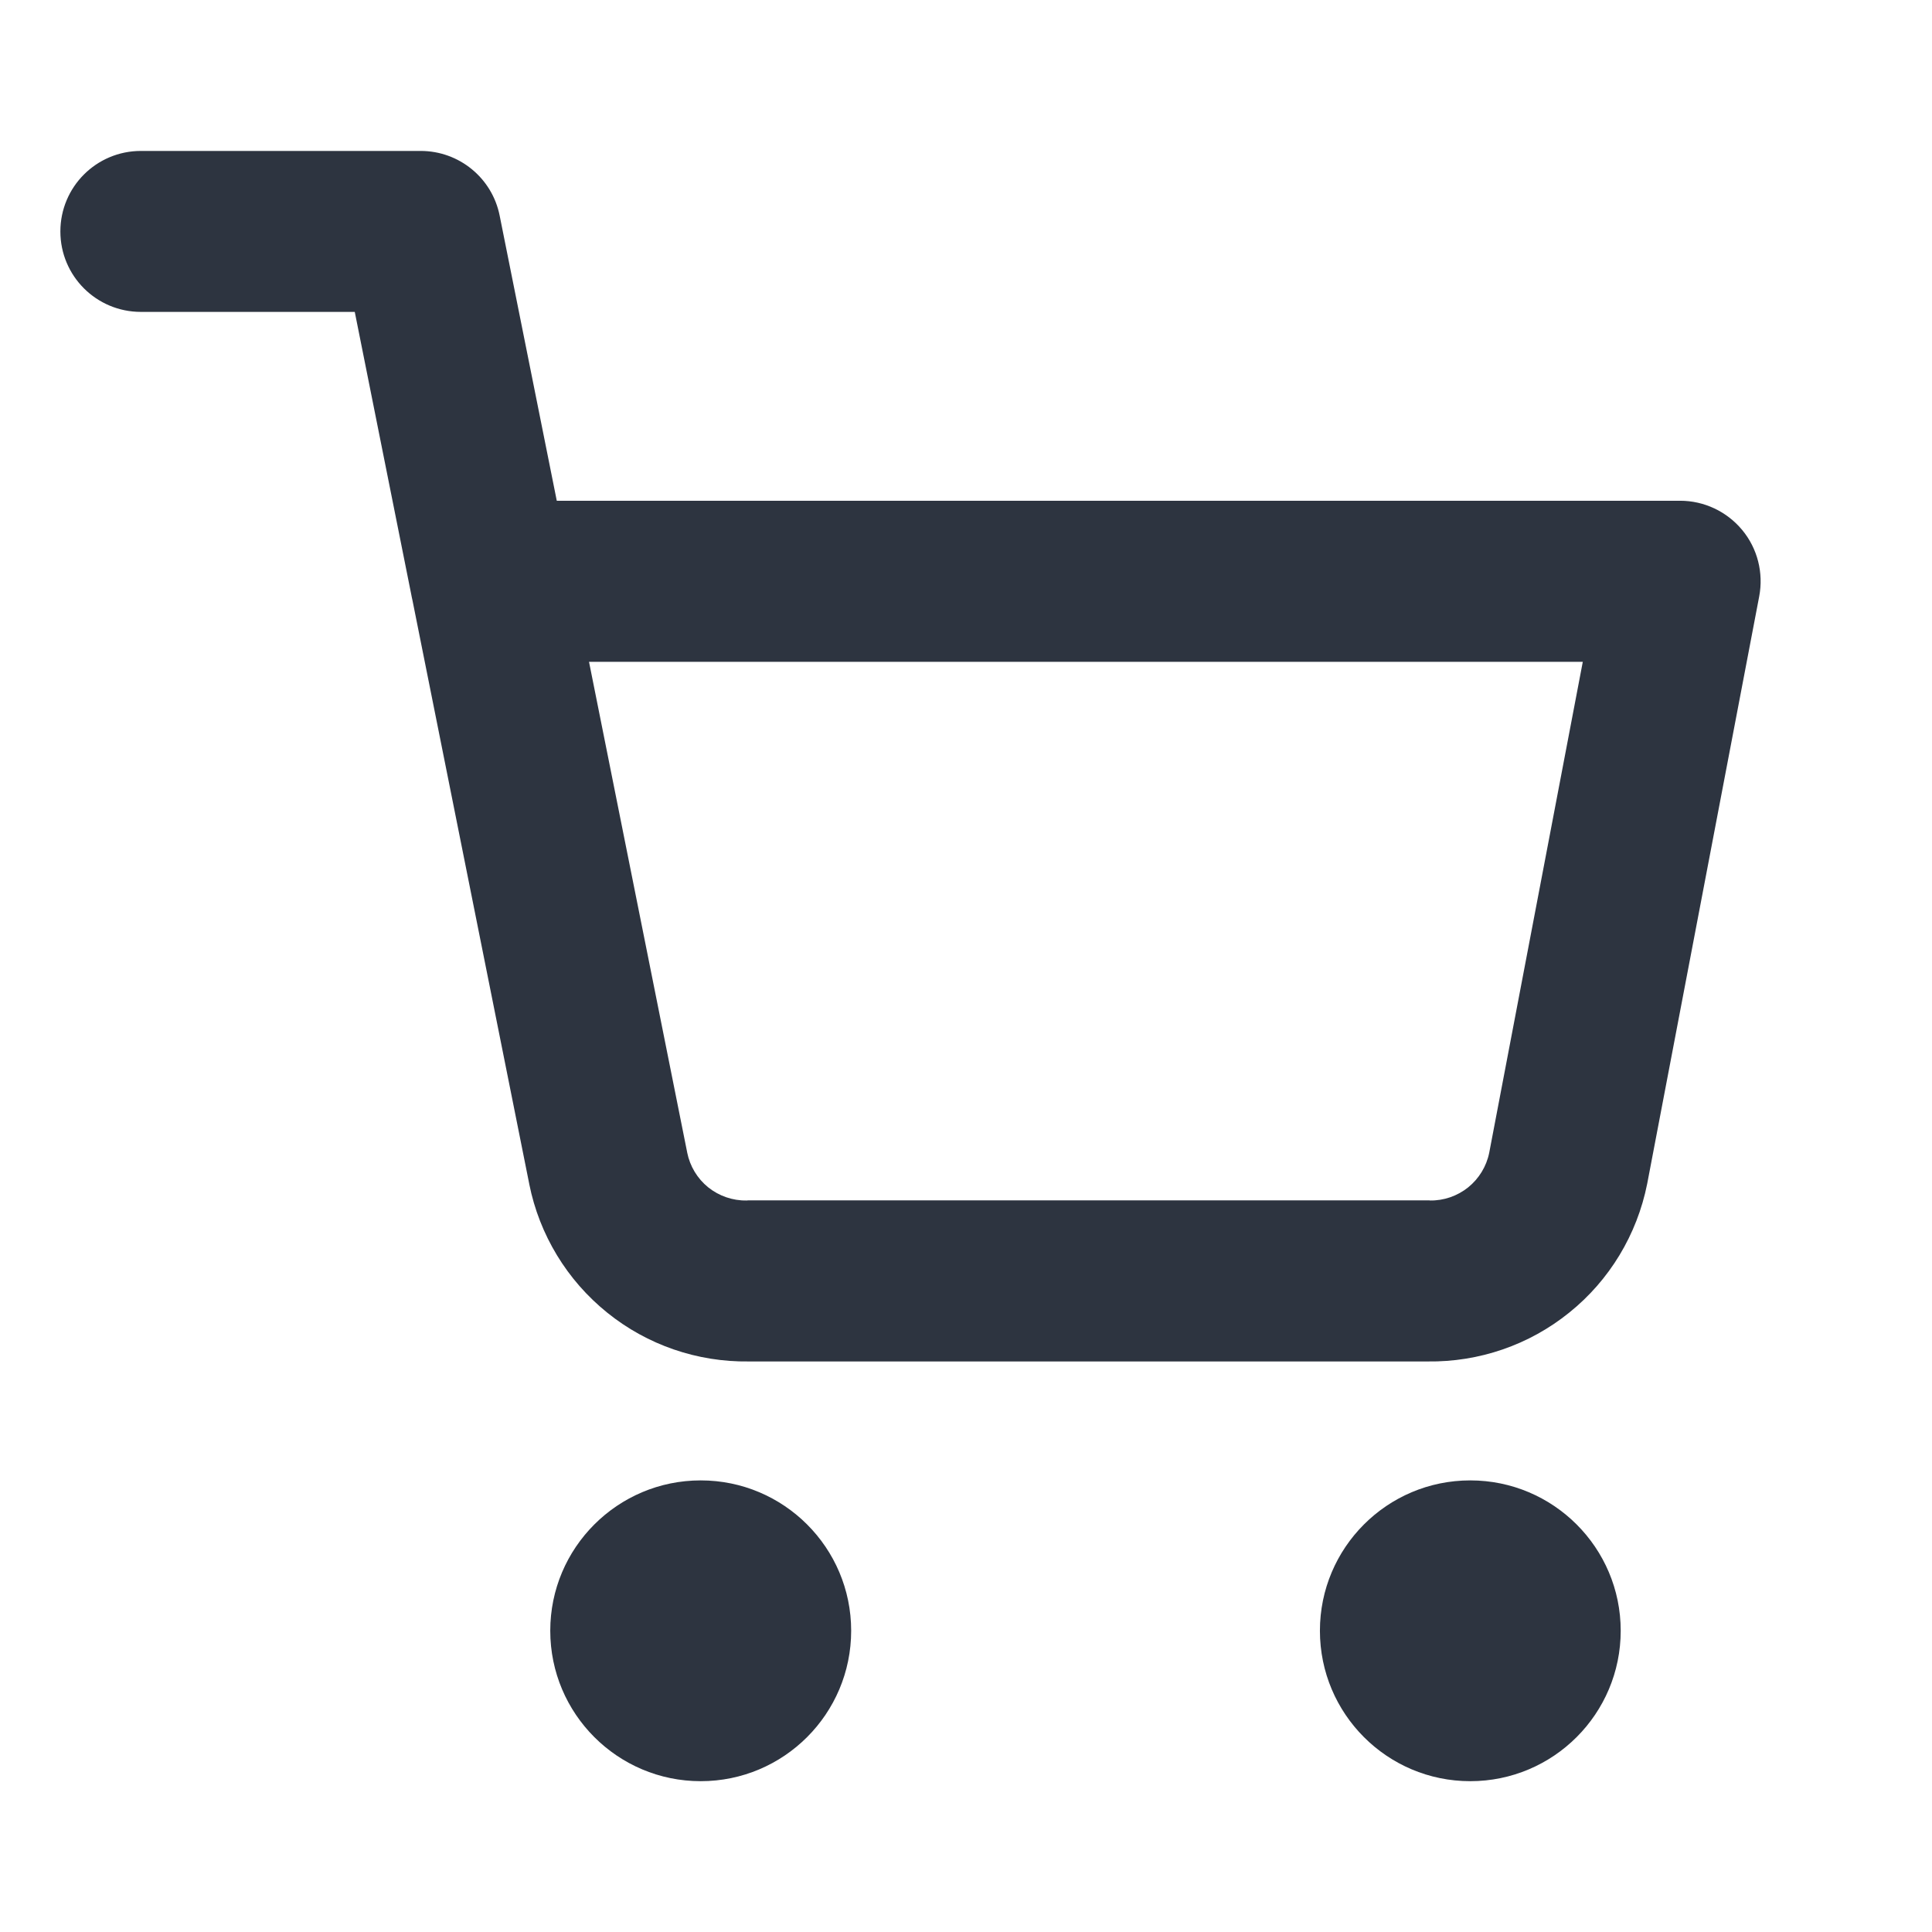
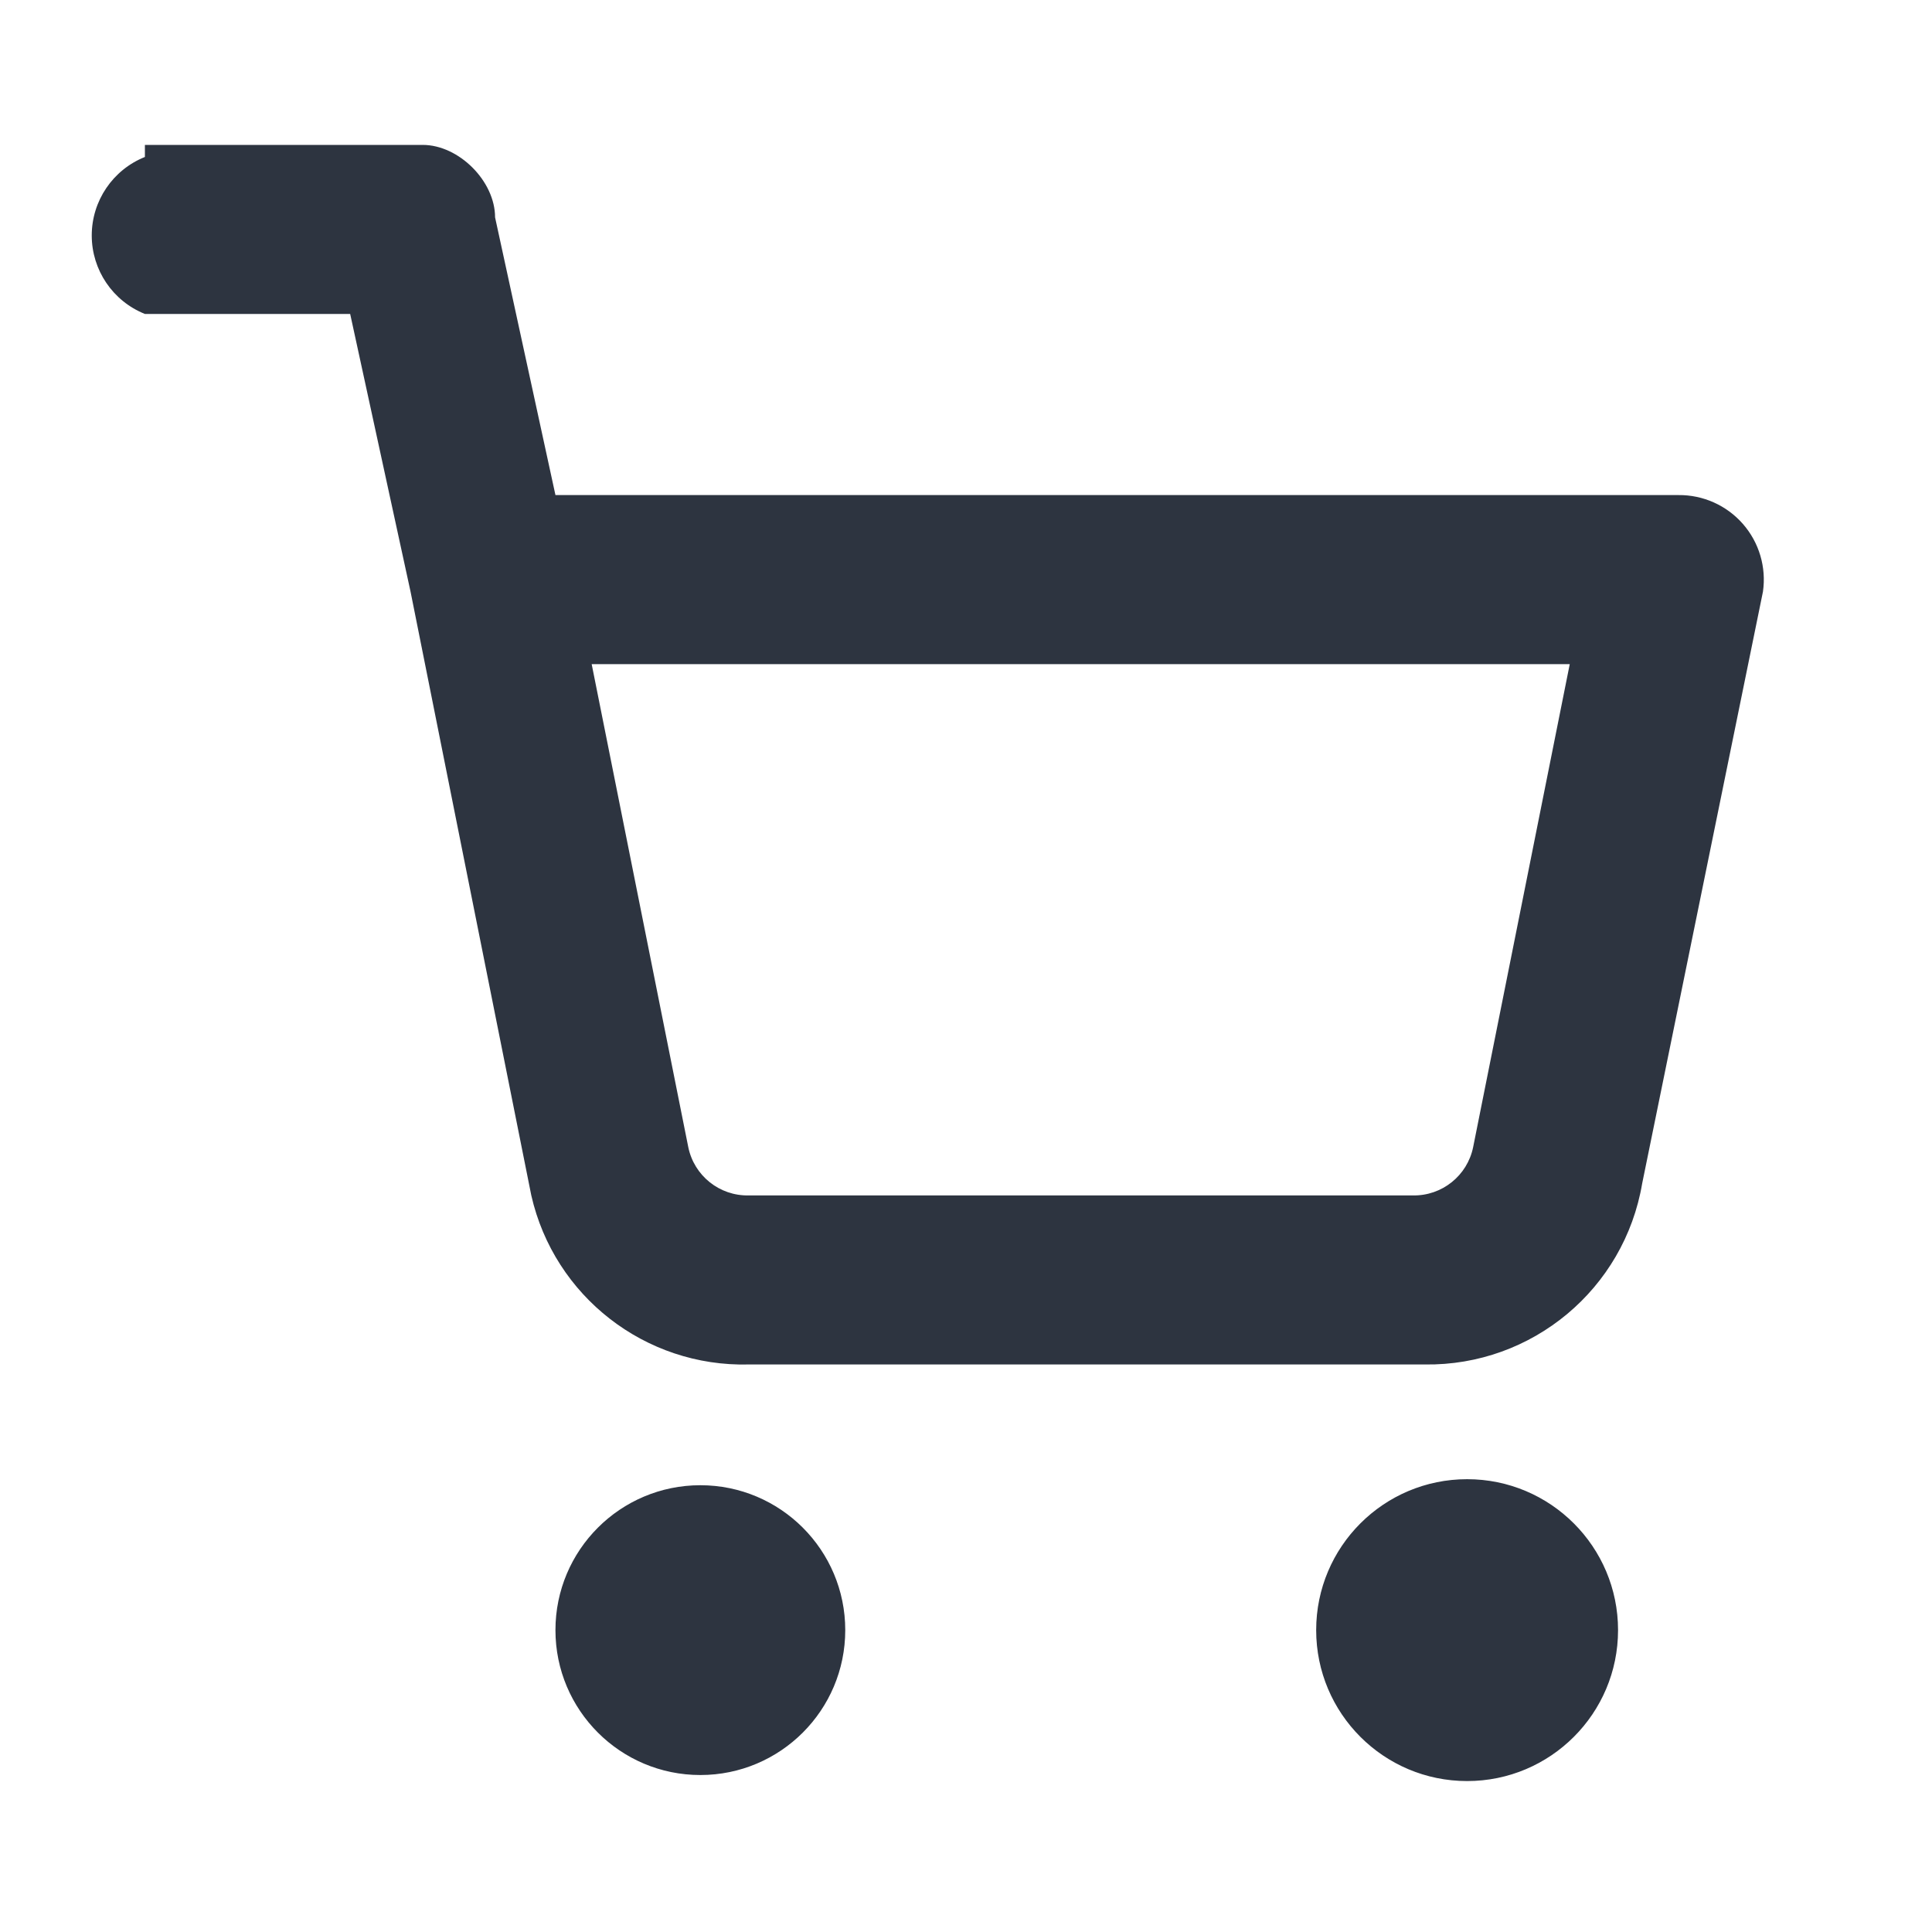
- <svg xmlns="http://www.w3.org/2000/svg" width="16" height="16" viewBox="0 0 16 16" fill="none">
-   <path fill-rule="evenodd" clip-rule="evenodd" d="M1.167 1.25C0.798 1.25 0.5 1.548 0.5 1.917C0.5 2.285 0.798 2.583 1.167 2.583H2.938L3.405 4.919C3.408 4.937 3.412 4.954 3.416 4.972L4.383 9.805L4.383 9.806C4.467 10.226 4.696 10.603 5.029 10.871C5.361 11.139 5.776 11.281 6.202 11.275H11.822C12.248 11.281 12.663 11.139 12.995 10.871C13.329 10.603 13.557 10.225 13.641 9.805L13.641 9.805L13.642 9.8L14.569 4.939C14.606 4.744 14.555 4.542 14.428 4.389C14.301 4.236 14.113 4.147 13.914 4.147H4.611L4.138 1.786C4.076 1.474 3.802 1.25 3.484 1.25H1.167ZM5.691 9.544L4.878 5.481H13.108L12.333 9.547C12.31 9.66 12.248 9.761 12.159 9.833C12.069 9.905 11.957 9.944 11.841 9.942L11.841 9.941H11.828H6.196V9.941L6.183 9.942C6.068 9.944 5.955 9.905 5.865 9.833C5.775 9.76 5.714 9.659 5.691 9.545L5.691 9.544ZM4.557 13.505C4.557 12.818 5.115 12.26 5.803 12.26C6.491 12.26 7.049 12.818 7.049 13.505C7.049 14.193 6.491 14.751 5.803 14.751C5.115 14.751 4.557 14.193 4.557 13.505ZM10.931 13.505C10.931 12.818 11.488 12.26 12.176 12.26C12.864 12.26 13.422 12.818 13.422 13.505C13.422 14.193 12.864 14.751 12.176 14.751C11.488 14.751 10.931 14.193 10.931 13.505Z" fill="#2D3440" />
+ <svg xmlns="http://www.w3.org/2000/svg" width="16" height="16" fill="none">
+   <path fill="#2D3440" fill-rule="evenodd" d="M1.2 1.3a.7.7 0 0 0 0 1.3h1.7l.5 2.3 1 5a1.8 1.8 0 0 0 1.8 1.4h5.6a1.8 1.8 0 0 0 1.8-1.5l1-4.9a.7.7 0 0 0-.7-.8H4.6l-.5-2.3c0-.3-.3-.6-.6-.6H1.2Zm4.5 8.2-.8-4H13l-.8 4a.5.5 0 0 1-.5.4H6.2a.5.5 0 0 1-.5-.4Zm-1.1 4a1.2 1.2 0 1 1 2.4 0 1.2 1.2 0 0 1-2.4 0Zm6.3 0a1.2 1.2 0 1 1 2.5 0 1.2 1.2 0 0 1-2.5 0Z" clip-rule="evenodd" />
</svg>
